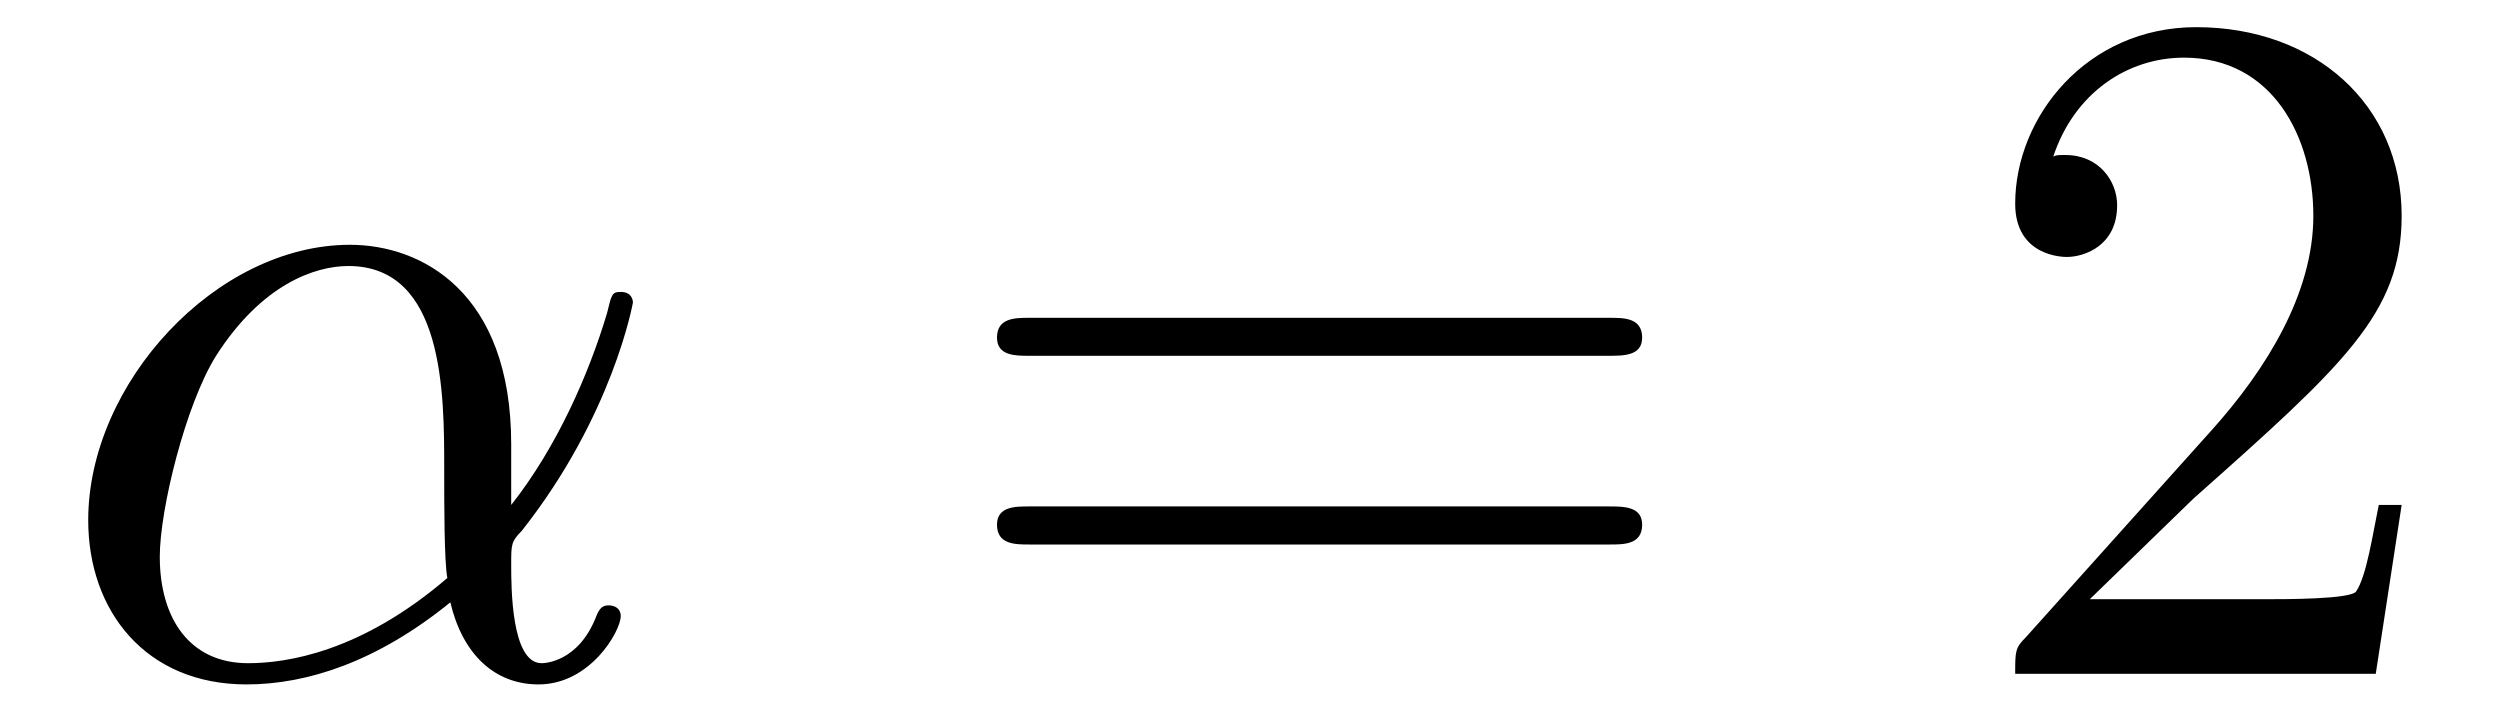
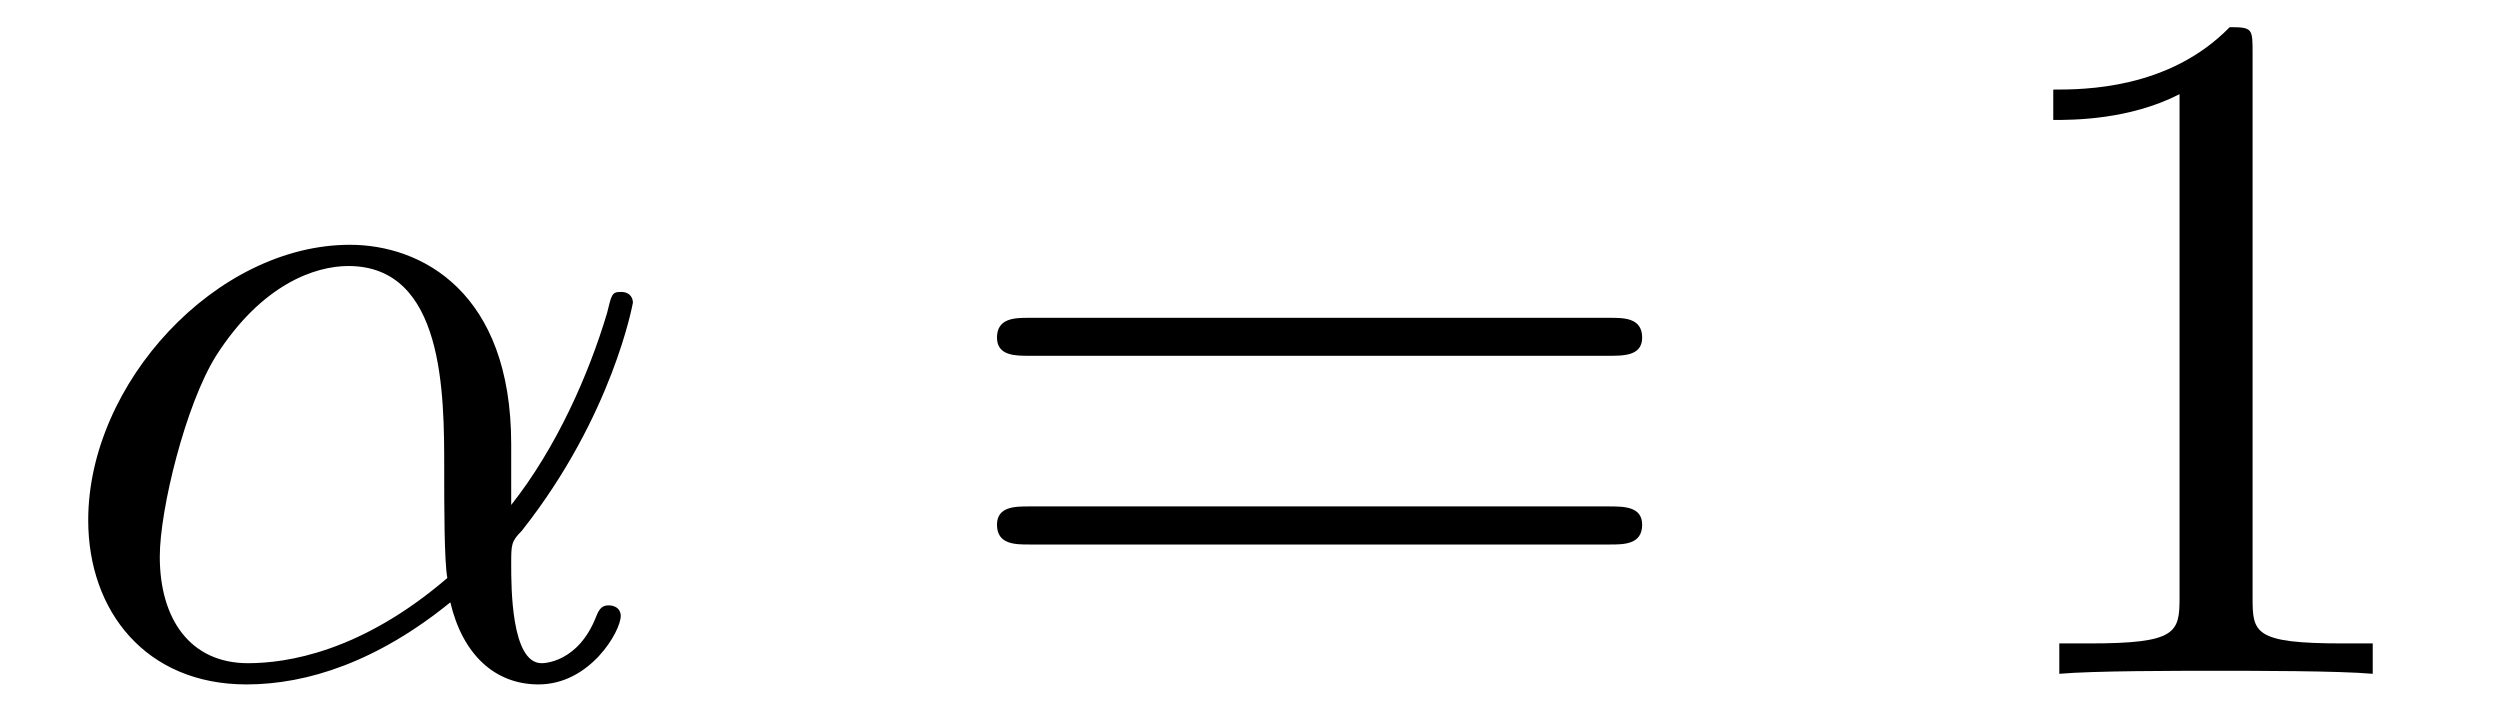
<svg xmlns="http://www.w3.org/2000/svg" xmlns:xlink="http://www.w3.org/1999/xlink" viewBox="0 0 25.675 7.42">
  <defs>
    <g>
      <g id="glyph-0-0">
        <path d="M 4.75 -2.359 C 4.75 -3.922 3.828 -4.406 3.094 -4.406 C 1.719 -4.406 0.406 -2.984 0.406 -1.578 C 0.406 -0.641 1 0.109 2.031 0.109 C 2.656 0.109 3.375 -0.125 4.125 -0.734 C 4.25 -0.203 4.578 0.109 5.031 0.109 C 5.562 0.109 5.875 -0.438 5.875 -0.594 C 5.875 -0.672 5.812 -0.703 5.75 -0.703 C 5.688 -0.703 5.656 -0.672 5.625 -0.594 C 5.438 -0.109 5.078 -0.109 5.062 -0.109 C 4.75 -0.109 4.75 -0.891 4.75 -1.125 C 4.75 -1.328 4.75 -1.359 4.859 -1.469 C 5.797 -2.656 6 -3.812 6 -3.812 C 6 -3.844 5.984 -3.922 5.875 -3.922 C 5.781 -3.922 5.781 -3.891 5.734 -3.703 C 5.547 -3.078 5.219 -2.328 4.75 -1.734 Z M 4.094 -0.984 C 3.203 -0.219 2.438 -0.109 2.047 -0.109 C 1.453 -0.109 1.141 -0.562 1.141 -1.203 C 1.141 -1.688 1.406 -2.766 1.719 -3.266 C 2.188 -4 2.734 -4.188 3.078 -4.188 C 4.062 -4.188 4.062 -2.875 4.062 -2.109 C 4.062 -1.734 4.062 -1.156 4.094 -0.984 Z M 4.094 -0.984 " />
      </g>
      <g id="glyph-1-0">
        <path d="M 6.844 -3.266 C 7 -3.266 7.188 -3.266 7.188 -3.453 C 7.188 -3.656 7 -3.656 6.859 -3.656 L 0.891 -3.656 C 0.75 -3.656 0.562 -3.656 0.562 -3.453 C 0.562 -3.266 0.75 -3.266 0.891 -3.266 Z M 6.859 -1.328 C 7 -1.328 7.188 -1.328 7.188 -1.531 C 7.188 -1.719 7 -1.719 6.844 -1.719 L 0.891 -1.719 C 0.75 -1.719 0.562 -1.719 0.562 -1.531 C 0.562 -1.328 0.75 -1.328 0.891 -1.328 Z M 6.859 -1.328 " />
      </g>
      <g id="glyph-1-1">
-         <path d="M 1.266 -0.766 L 2.328 -1.797 C 3.875 -3.172 4.469 -3.703 4.469 -4.703 C 4.469 -5.844 3.578 -6.641 2.359 -6.641 C 1.234 -6.641 0.5 -5.719 0.5 -4.828 C 0.5 -4.281 1 -4.281 1.031 -4.281 C 1.203 -4.281 1.547 -4.391 1.547 -4.812 C 1.547 -5.062 1.359 -5.328 1.016 -5.328 C 0.938 -5.328 0.922 -5.328 0.891 -5.312 C 1.109 -5.969 1.656 -6.328 2.234 -6.328 C 3.141 -6.328 3.562 -5.516 3.562 -4.703 C 3.562 -3.906 3.078 -3.125 2.516 -2.5 L 0.609 -0.375 C 0.5 -0.266 0.5 -0.234 0.5 0 L 4.203 0 L 4.469 -1.734 L 4.234 -1.734 C 4.172 -1.438 4.109 -1 4 -0.844 C 3.938 -0.766 3.281 -0.766 3.062 -0.766 Z M 1.266 -0.766 " />
+         <path d="M 2.938 -6.375 C 2.938 -6.625 2.938 -6.641 2.703 -6.641 C 2.078 -6 1.203 -6 0.891 -6 L 0.891 -5.688 C 1.094 -5.688 1.672 -5.688 2.188 -5.953 L 2.188 -0.781 C 2.188 -0.422 2.156 -0.312 1.266 -0.312 L 0.953 -0.312 L 0.953 0 C 1.297 -0.031 2.156 -0.031 2.562 -0.031 C 2.953 -0.031 3.828 -0.031 4.172 0 L 4.172 -0.312 L 3.859 -0.312 C 2.953 -0.312 2.938 -0.422 2.938 -0.781 Z M 2.938 -6.375 " />
      </g>
    </g>
    <clipPath id="clip-0">
      <path clip-rule="nonzero" d="M 0 2 L 7 2 L 7 7.422 L 0 7.422 Z M 0 2 " />
    </clipPath>
  </defs>
  <g clip-path="url(#clip-0)">
    <g fill="rgb(0%, 0%, 0%)" fill-opacity="1">
      <use xlink:href="#glyph-0-0" x="0.5" y="6.92" />
    </g>
  </g>
  <g fill="rgb(0%, 0%, 0%)" fill-opacity="1">
    <use xlink:href="#glyph-1-0" x="9.677" y="6.92" />
  </g>
  <g fill="rgb(0%, 0%, 0%)" fill-opacity="1">
    <use xlink:href="#glyph-1-1" x="20.196" y="6.92" />
  </g>
</svg>
